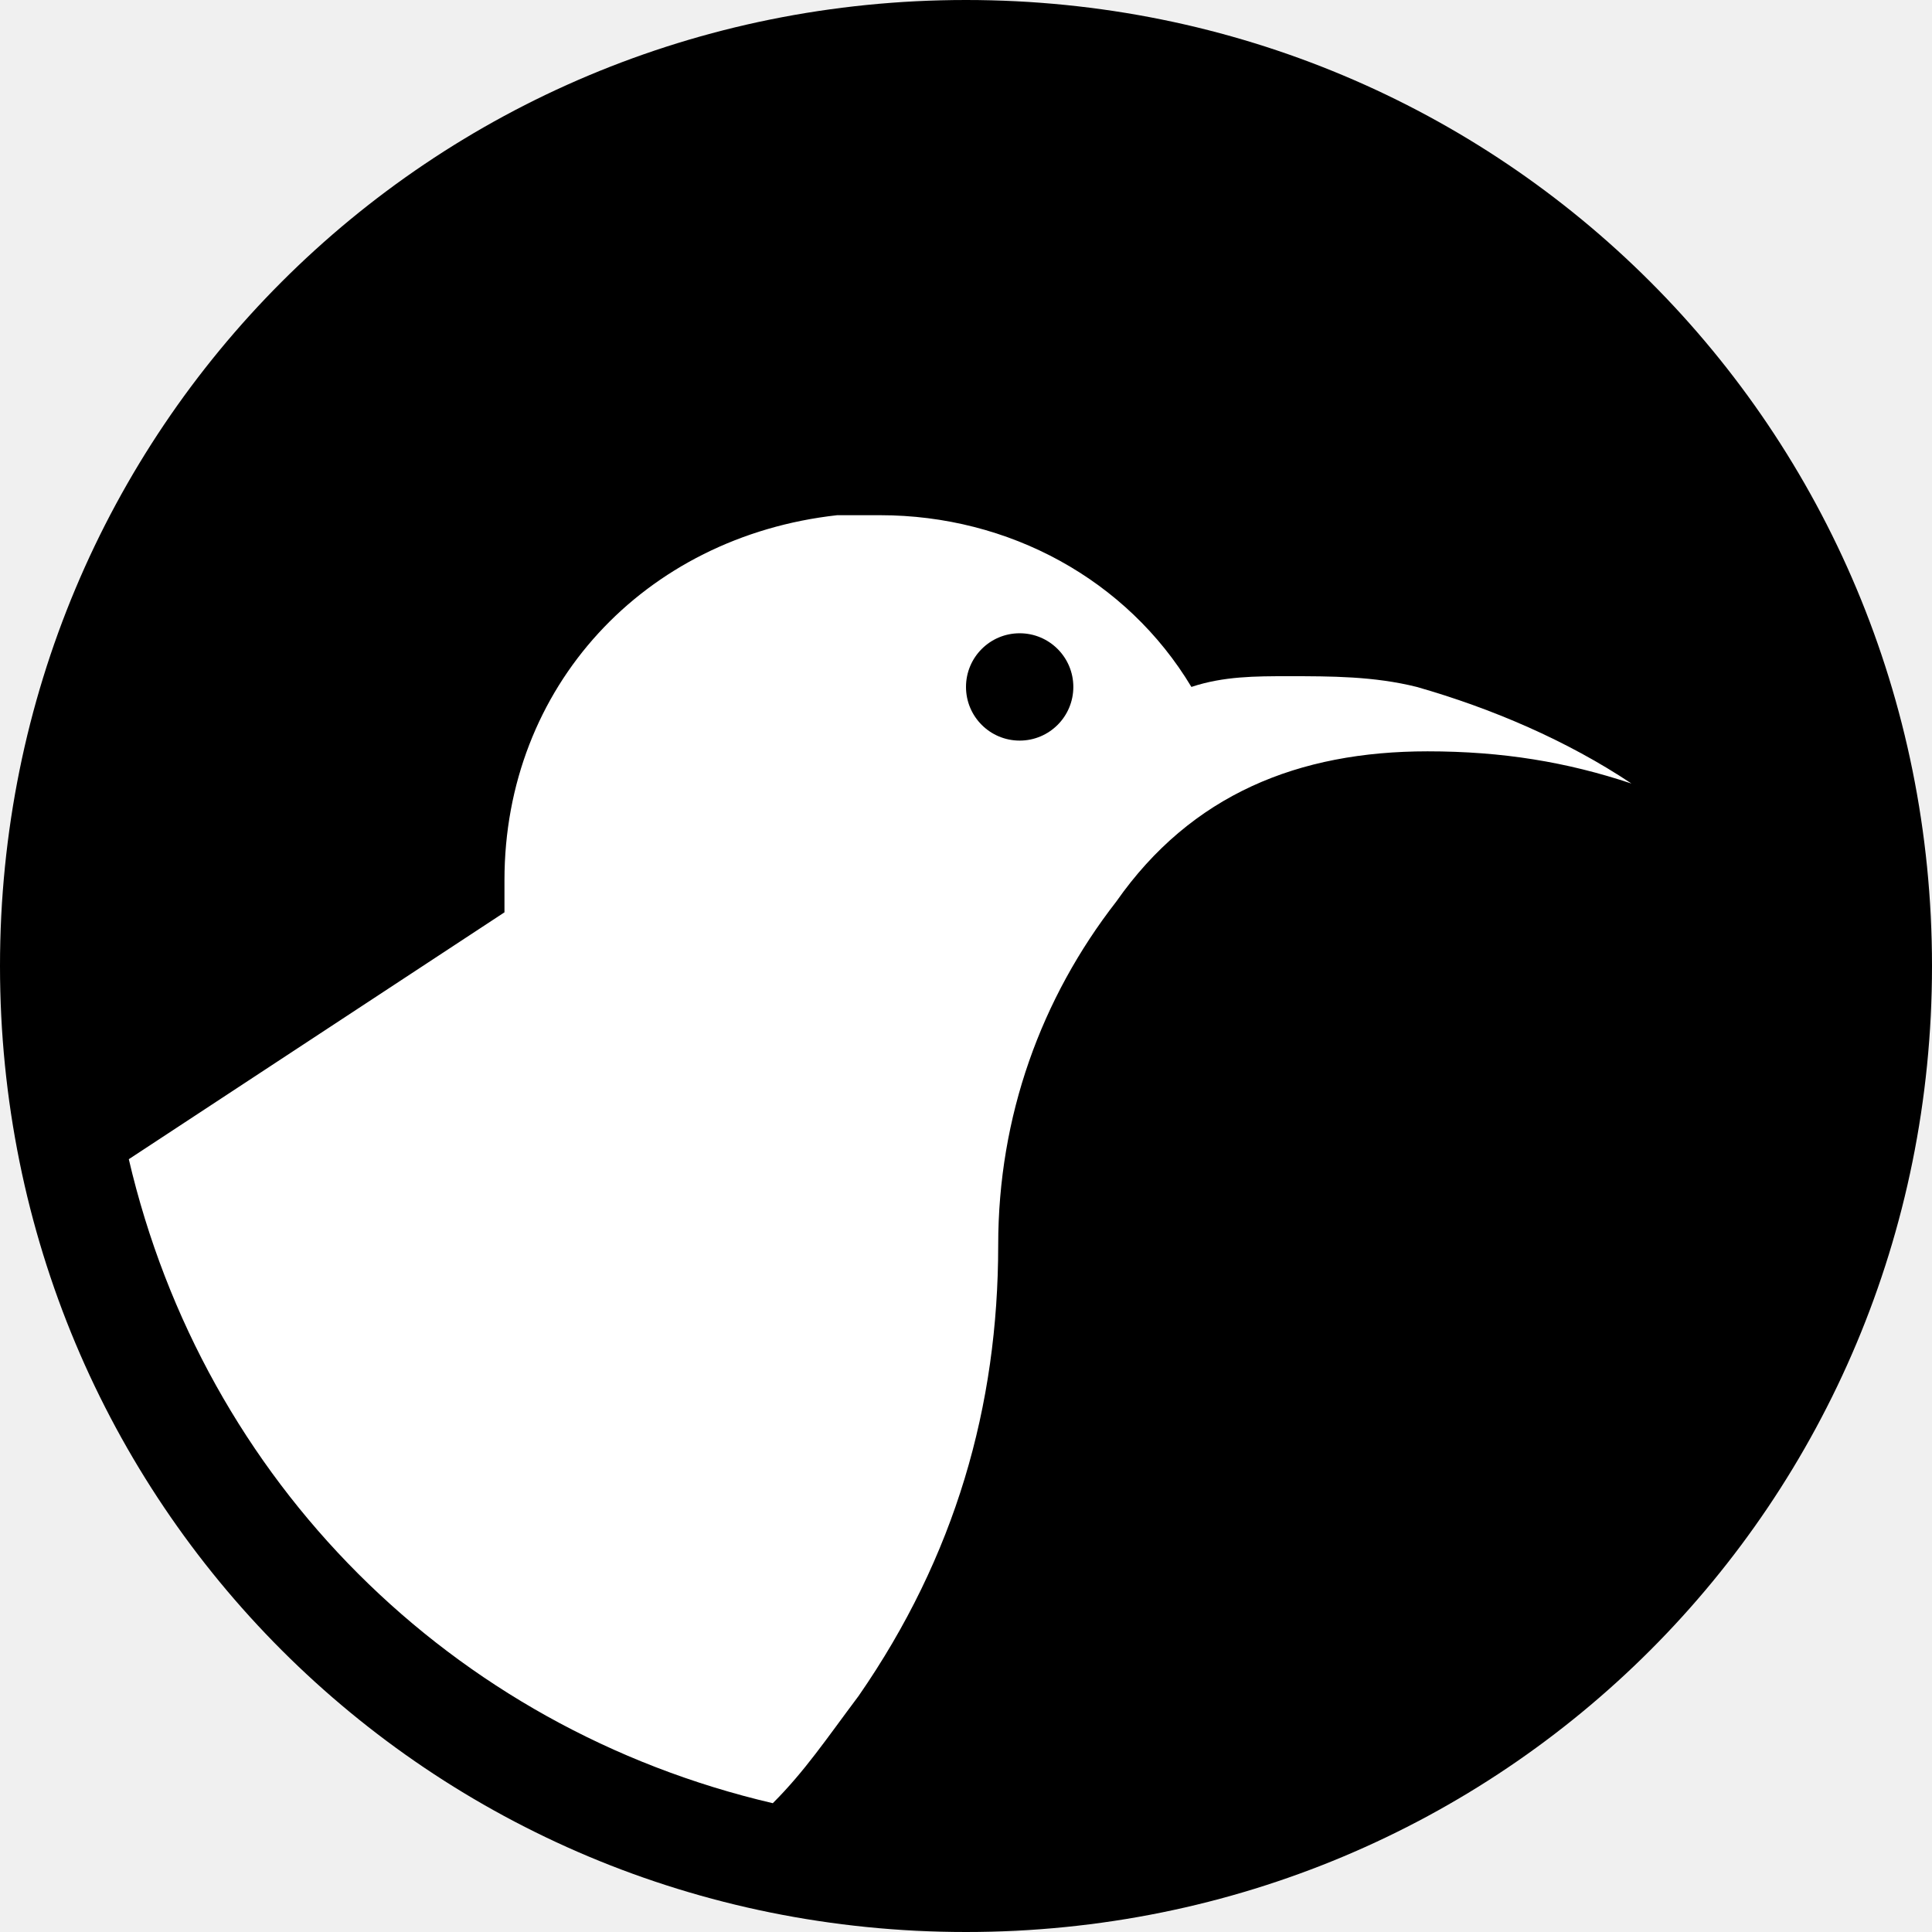
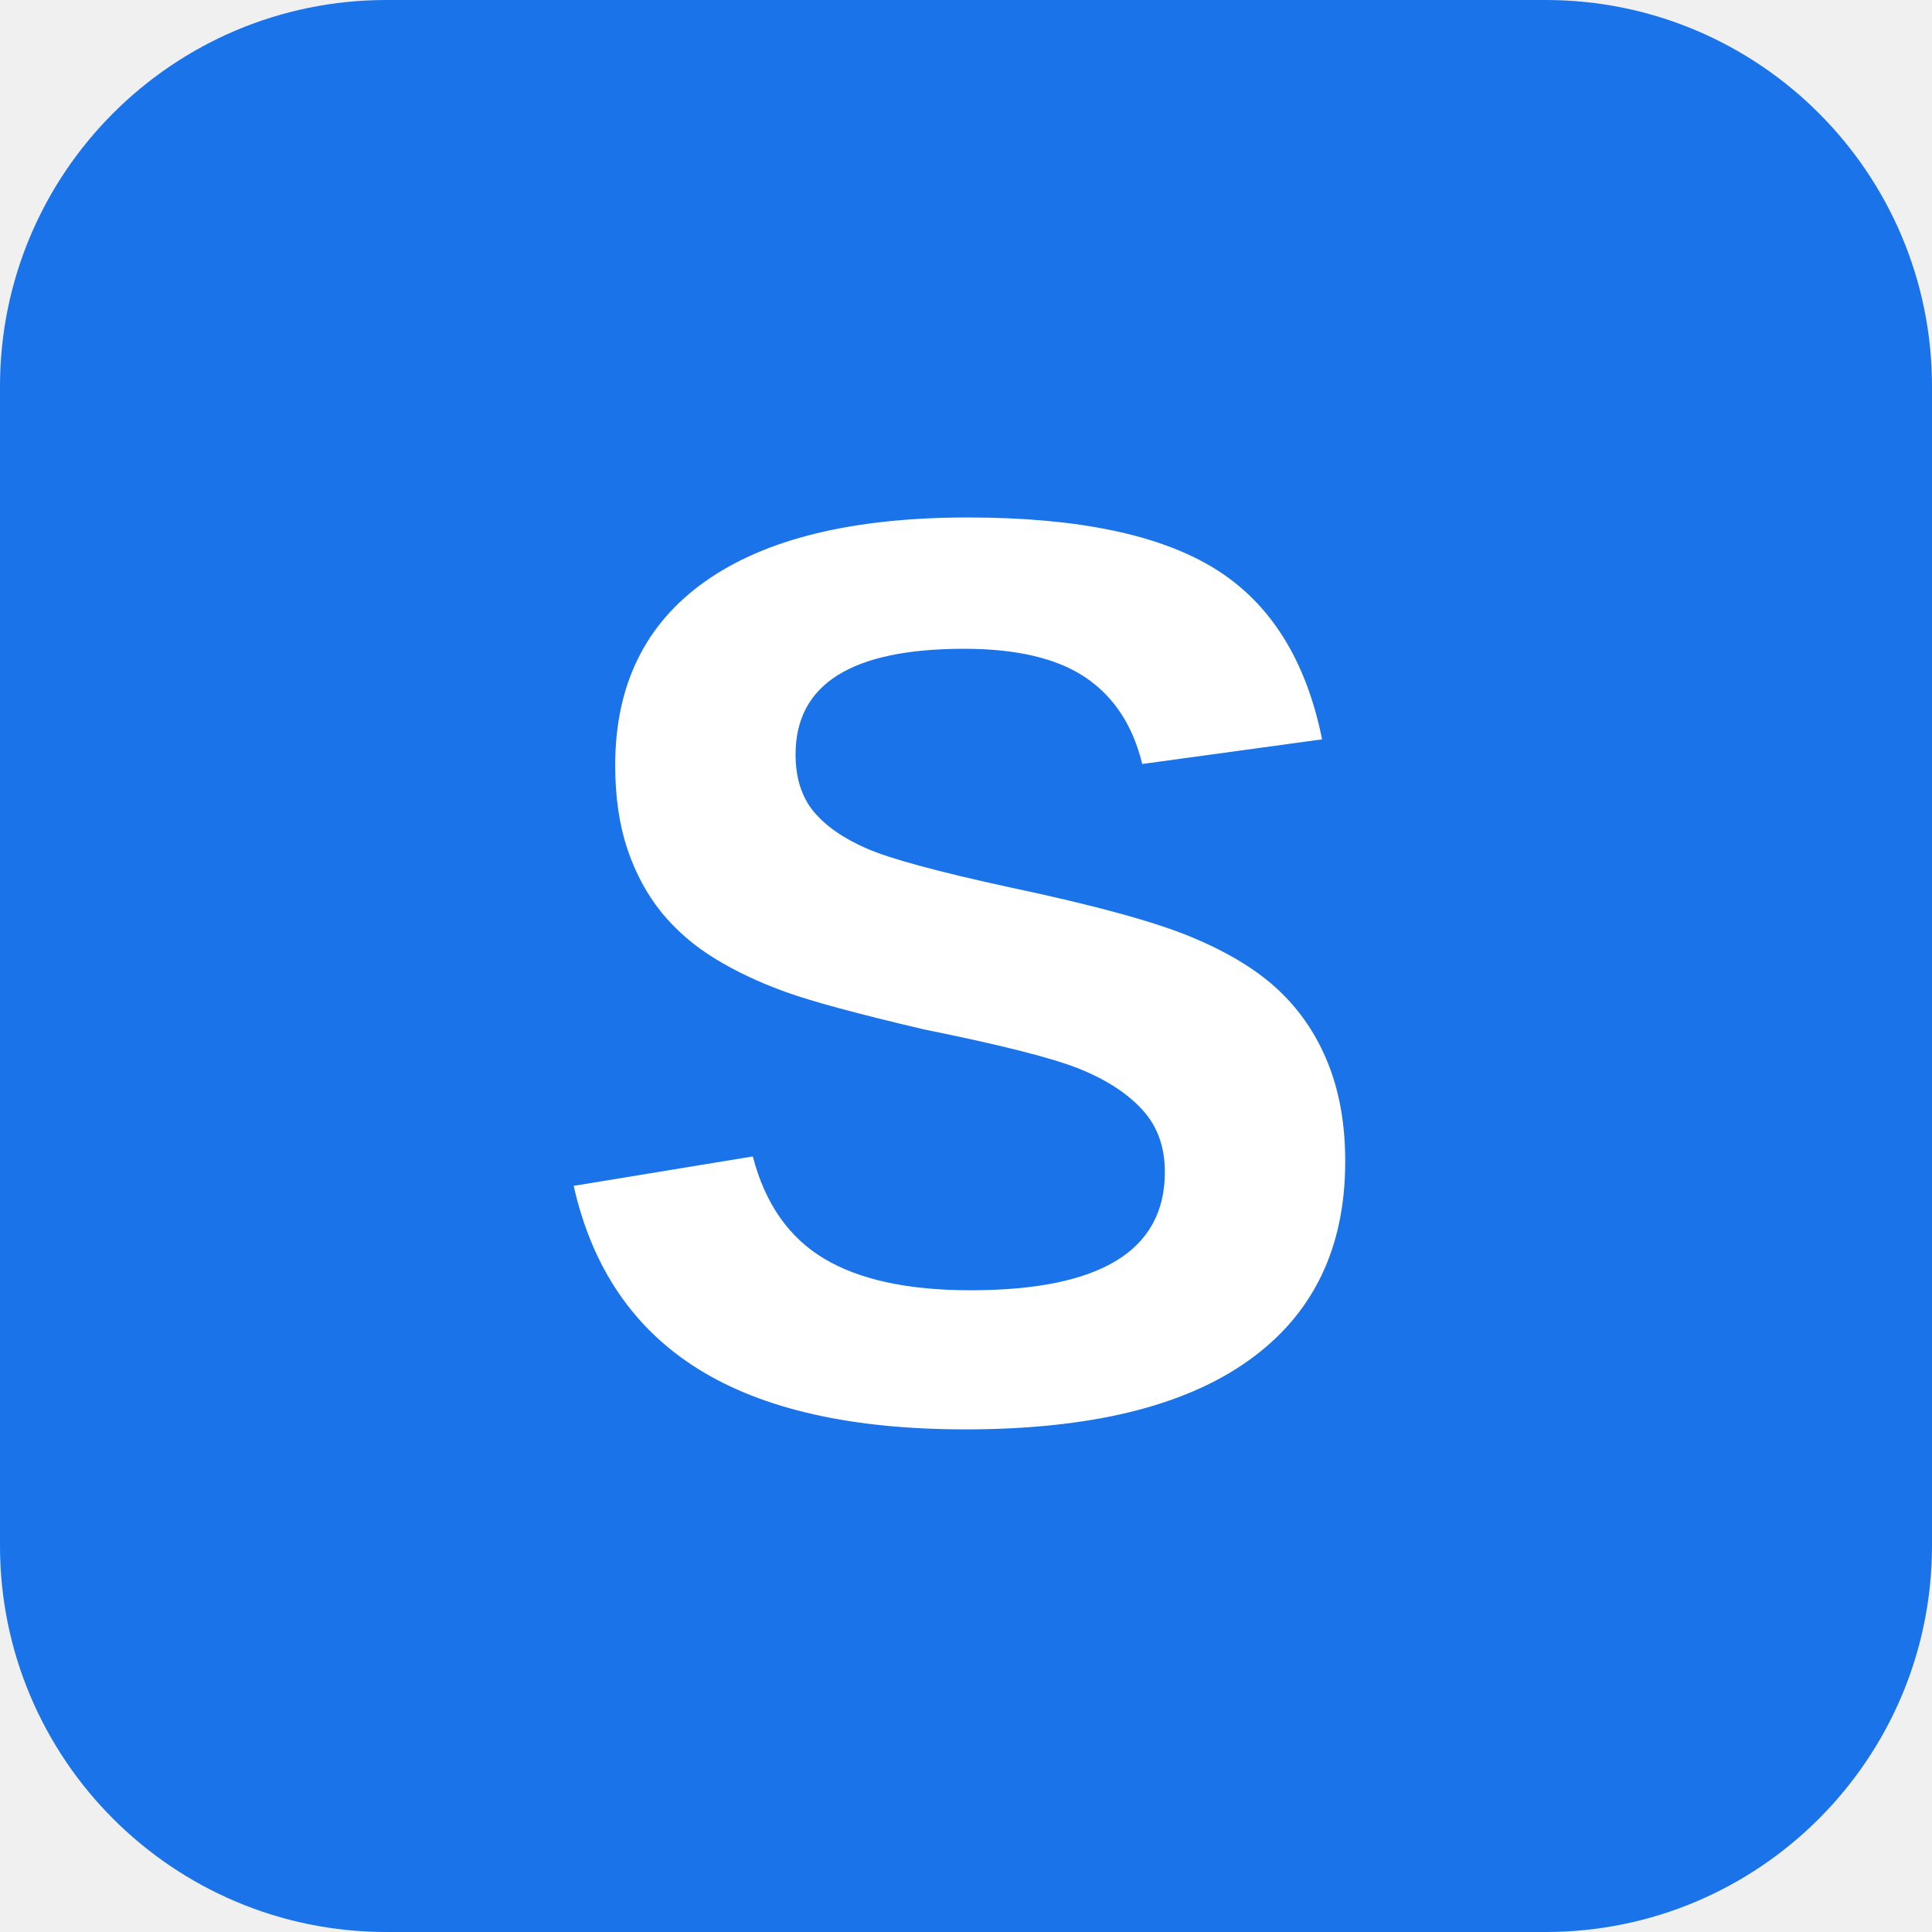
- <svg xmlns="http://www.w3.org/2000/svg" version="1.1" x="0px" y="0px" width="18px" height="18px" viewBox="0 0 18 18" enable-background="new 0 0 18 18" xml:space="preserve">
-   <defs>
- </defs>
-   <g>
-     <g>
-       <circle fill="#FFFFFF" cx="9" cy="9" r="8.5" />
-     </g>
-     <g>
-       <path d="M9,0C4,0,0,4,0,9c0,5,4,9,9,9c5,0,9-4,9-9C18,4,14,0,9,0z M1.2,10.8l3.5-2.3c0-0.1,0-0.2,0-0.3c0-1.8,1.3-3.2,3.1-3.4    c0.1,0,0.2,0,0.4,0c1.2,0,2.3,0.6,2.9,1.6c0.3-0.1,0.6-0.1,0.9-0.1c0.4,0,0.8,0,1.2,0.1c0.7,0.2,1.4,0.5,2,0.9    C14.6,7.1,14,7,13.3,7c-1.2,0-2.2,0.4-2.9,1.4c-0.7,0.9-1.1,2-1.1,3.2c0,1.5-0.4,2.9-1.3,4.2c-0.3,0.4-0.5,0.7-0.8,1    C4.2,16.1,1.9,13.8,1.2,10.8z" />
-       <circle cx="9.5" cy="6.4" r="0.5" />
-     </g>
-   </g>
+ <svg xmlns="http://www.w3.org/2000/svg" viewBox="0 0 120 120">
+   <rect width="120" height="120" rx="24" fill="#1a73e8" />
+   <text x="60" y="88" font-family="Arial, Helvetica, sans-serif" font-size="80" font-weight="bold" fill="white" text-anchor="middle">S</text>
</svg>
